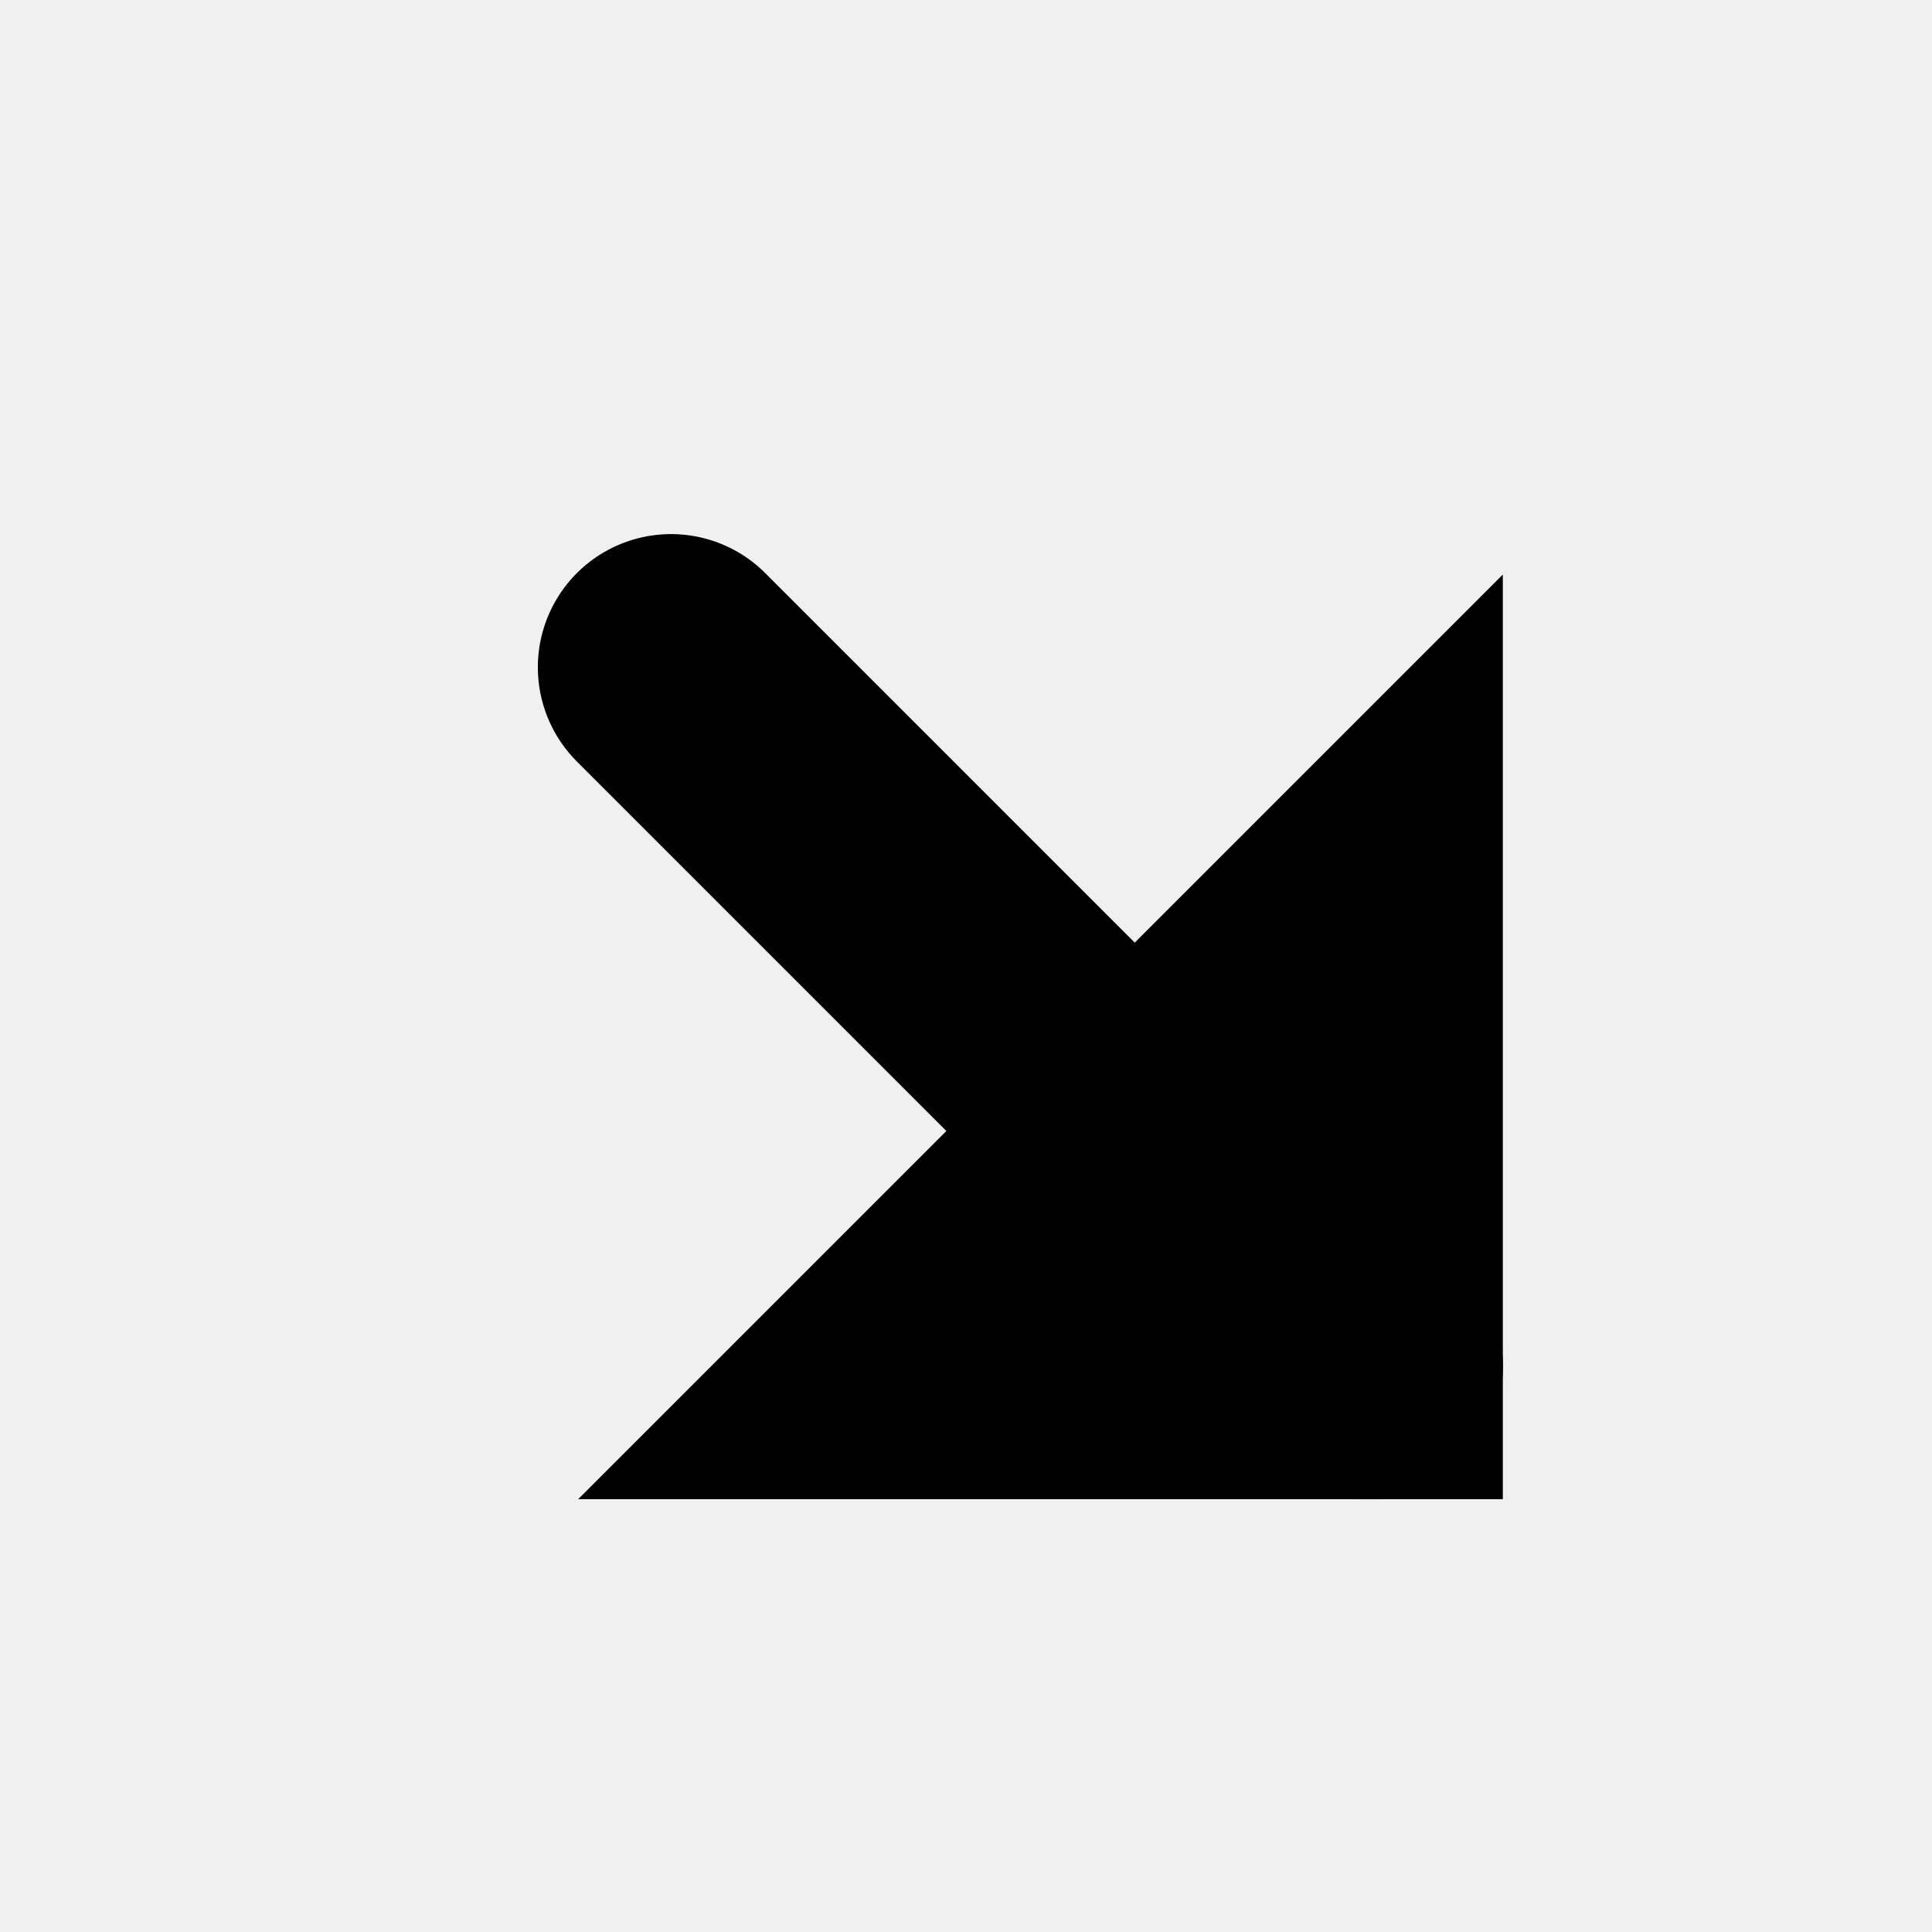
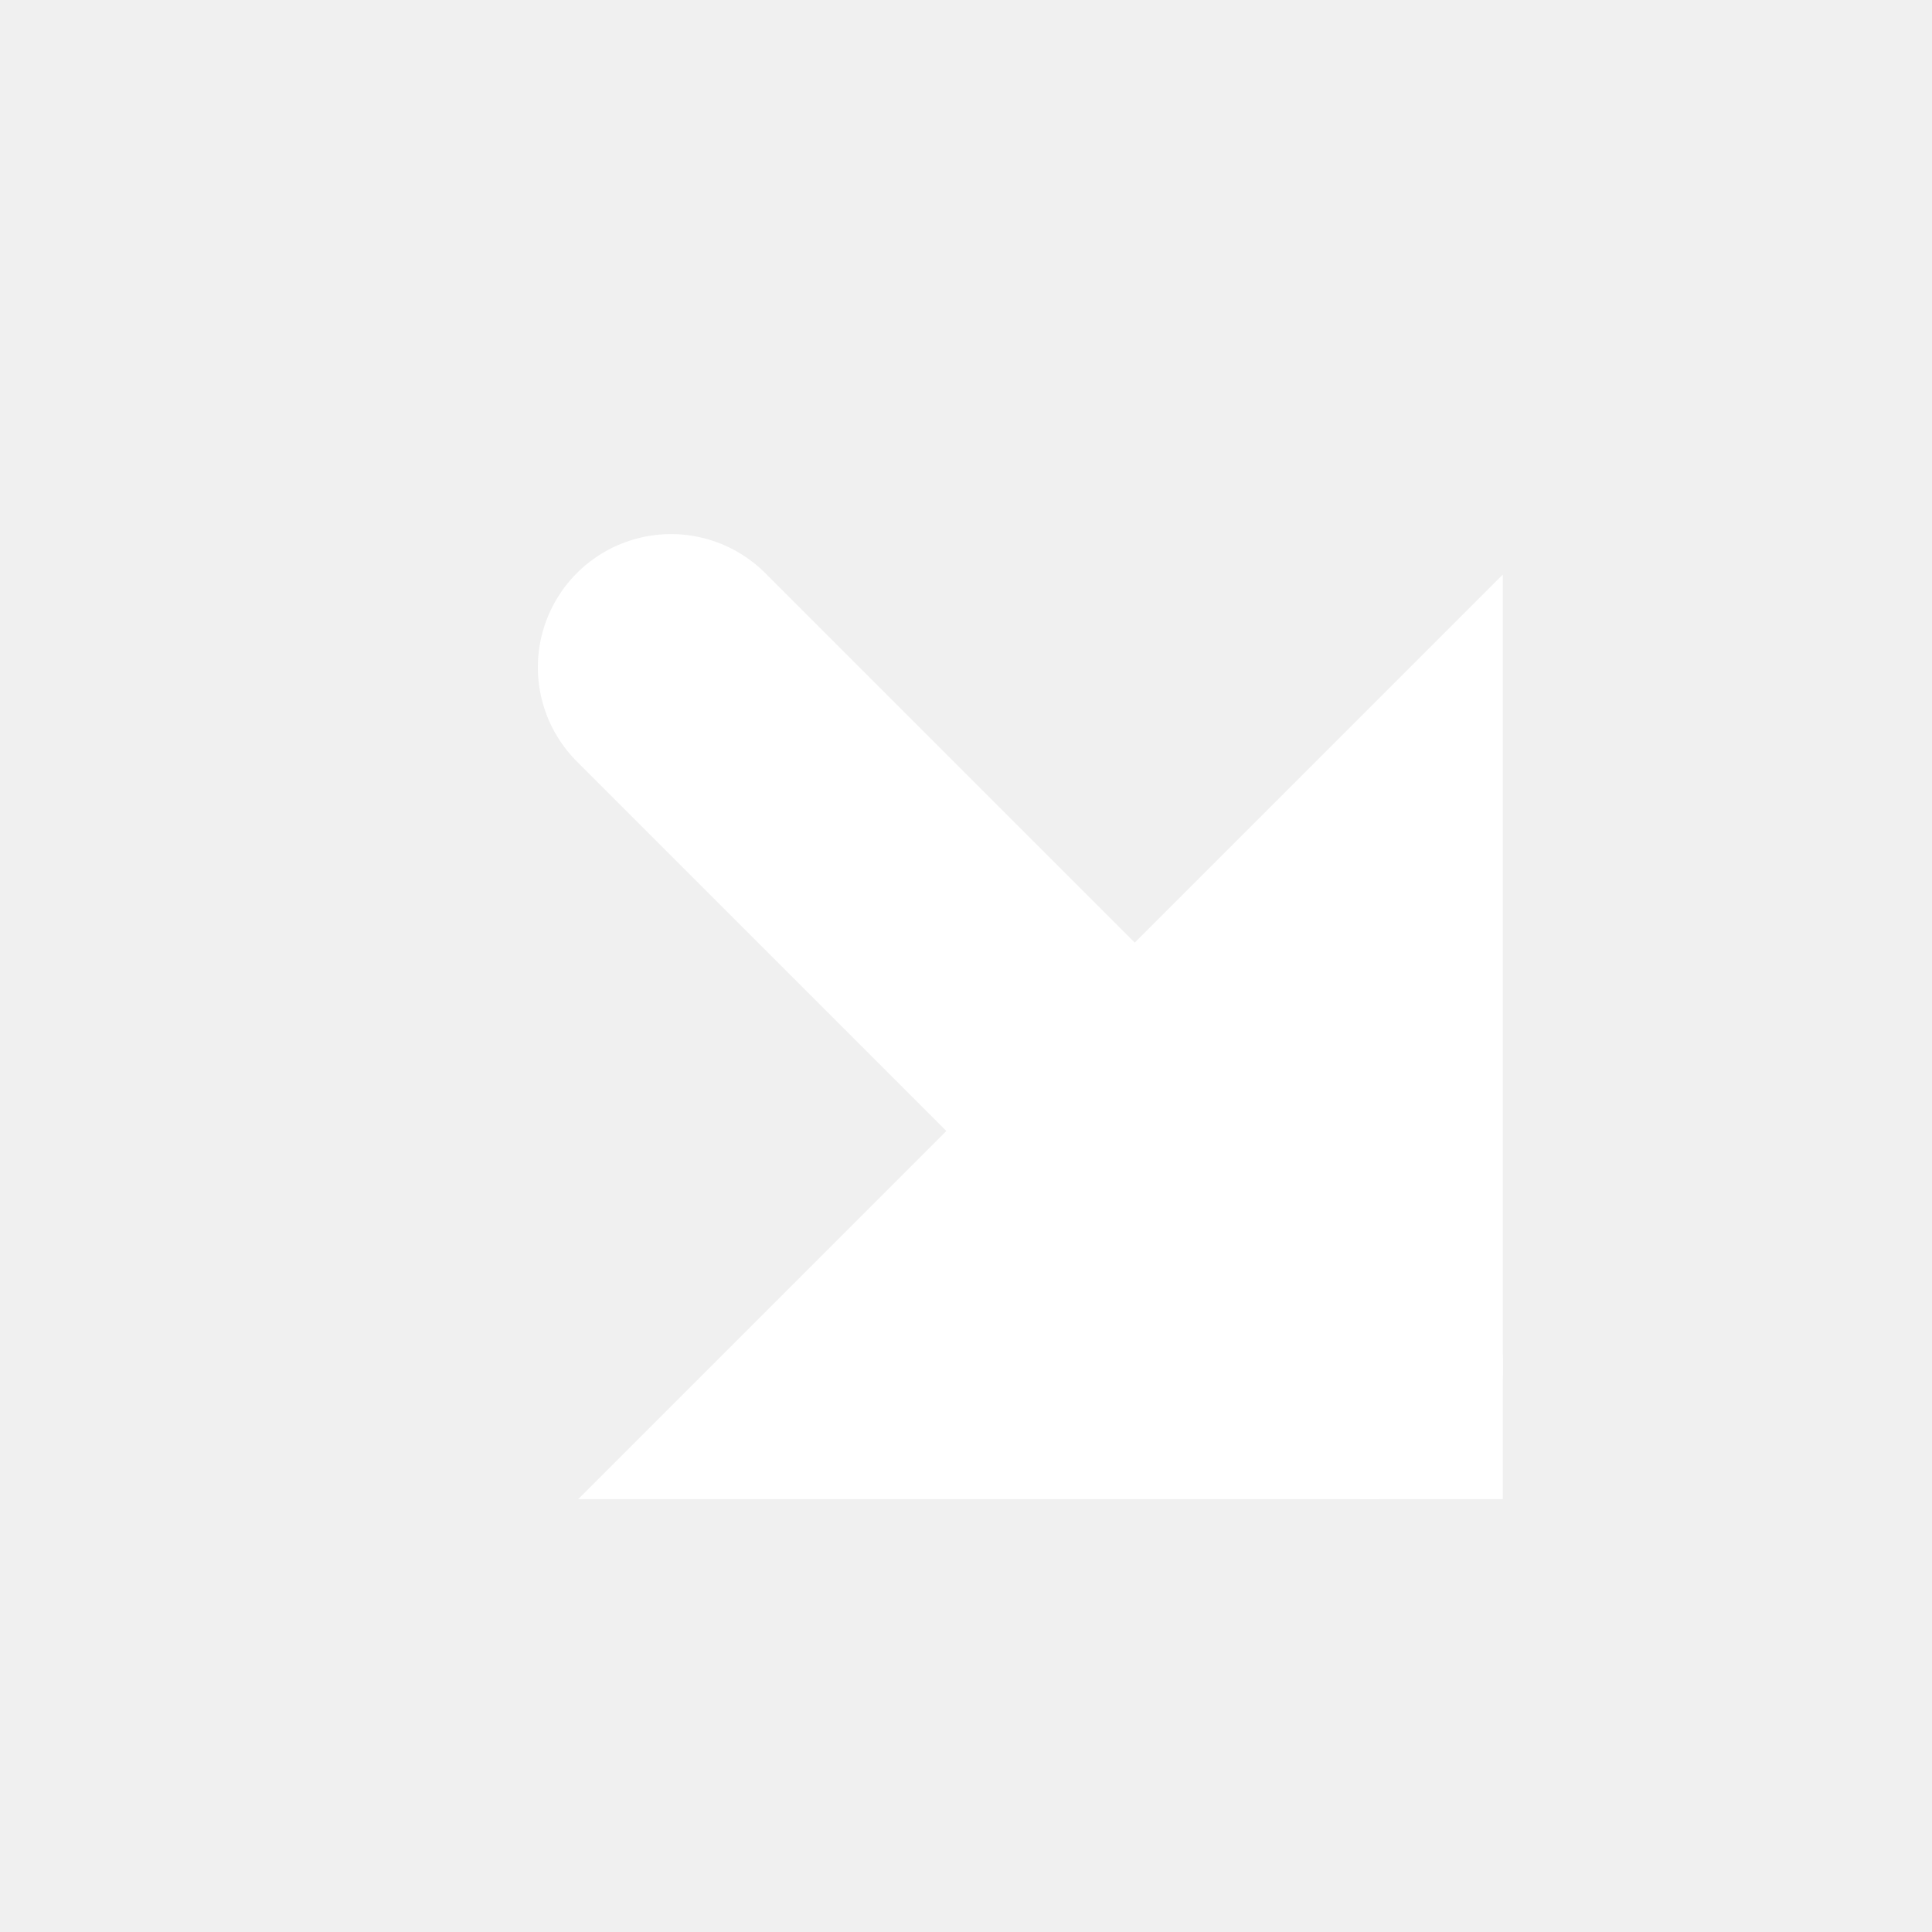
- <svg xmlns="http://www.w3.org/2000/svg" height="18" width="18">
-   <defs>
-     <marker orient="auto" overflow="visible">
-       <path d="M-2.6-2.828L-5.428 0-2.6 2.828.228 0-2.6-2.828z" fill-rule="evenodd" stroke="#000" stroke-width=".4pt" />
+ <svg xmlns="http://www.w3.org/2000/svg" height="18" width="18" version="1.1" id="svg52">
+   <defs id="defs46">
+     <marker orient="auto" overflow="visible" id="marker4">
+       <path d="M-2.6-2.828L-5.428 0-2.6 2.828.228 0-2.6-2.828z" fill-rule="evenodd" stroke="#000" stroke-width=".4pt" id="path2" />
    </marker>
-     <marker orient="auto" overflow="visible">
-       <g fill="none" stroke="#000" stroke-width=".8" stroke-linecap="round">
-         <path d="M4.566 4.75L-.652 0" />
-         <path d="M1.544 4.75L-3.674 0" />
-         <path d="M-1.566 4.75L-6.784 0" />
-         <path d="M4.566-5.013L-.652-.263" />
-         <path d="M1.544-5.013l-5.218 4.75" />
-         <path d="M-1.566-5.013l-5.218 4.75" />
+     <marker orient="auto" overflow="visible" id="marker20">
+       <g fill="none" stroke="#000" stroke-width=".8" stroke-linecap="round" id="g18">
+         <path d="M4.566 4.75L-.652 0" id="path6" />
+         <path d="M1.544 4.75L-3.674 0" id="path8" />
+         <path d="M-1.566 4.75L-6.784 0" id="path10" />
+         <path d="M4.566-5.013L-.652-.263" id="path12" />
+         <path d="M1.544-5.013l-5.218 4.75" id="path14" />
+         <path d="M-1.566-5.013l-5.218 4.75" id="path16" />
      </g>
    </marker>
-     <marker orient="auto" overflow="visible">
-       <path d="M-5.6-5.657L-11.257 0-5.6 5.657.057 0-5.6-5.657z" fill-rule="evenodd" stroke="#000" stroke-width=".8pt" />
+     <marker orient="auto" overflow="visible" id="marker24">
+       <path d="M-5.6-5.657L-11.257 0-5.6 5.657.057 0-5.6-5.657z" fill-rule="evenodd" stroke="#000" stroke-width=".8pt" id="path22" />
    </marker>
-     <marker orient="auto" overflow="visible">
-       <path d="M4.616 0l-6.92 4v-8l6.92 4z" fill-rule="evenodd" stroke="#000" stroke-width=".8pt" />
+     <marker orient="auto" overflow="visible" id="marker28">
+       <path d="M4.616 0l-6.92 4v-8l6.92 4z" fill-rule="evenodd" stroke="#000" stroke-width=".8pt" id="path26" />
    </marker>
-     <marker orient="auto" overflow="visible">
-       <path d="M-10.69-4.437L1.328-.017l-12.018 4.42c1.92-2.61 1.91-6.18 0-8.84z" font-size="12" fill-rule="evenodd" stroke-width=".688" stroke-linejoin="round" />
+     <marker orient="auto" overflow="visible" id="marker32">
+       <path d="M-10.69-4.437L1.328-.017l-12.018 4.42c1.92-2.61 1.91-6.18 0-8.84z" font-size="12" fill-rule="evenodd" stroke-width=".688" stroke-linejoin="round" id="path30" />
    </marker>
-     <marker orient="auto" overflow="visible">
-       <path d="M-4.616 0l6.92-4v8l-6.92-4z" fill-rule="evenodd" stroke="#000" stroke-width=".8pt" />
+     <marker orient="auto" overflow="visible" id="marker36">
+       <path d="M-4.616 0l6.92-4v8l-6.92-4z" fill-rule="evenodd" stroke="#000" stroke-width=".8pt" id="path34" />
    </marker>
-     <marker orient="auto" overflow="visible">
-       <path d="M10 0l4-4L0 0l14 4-4-4z" fill-rule="evenodd" stroke="#000" stroke-width=".8pt" />
+     <marker orient="auto" overflow="visible" id="marker40">
+       <path d="M10 0l4-4L0 0l14 4-4-4z" fill-rule="evenodd" stroke="#000" stroke-width=".8pt" id="path38" />
    </marker>
-     <marker orient="auto" overflow="visible">
-       <path d="M10.69 4.437L-1.328.017l12.018-4.42c-1.92 2.61-1.91 6.18 0 8.84z" font-size="12" fill-rule="evenodd" stroke-width=".688" stroke-linejoin="round" />
+     <marker orient="auto" overflow="visible" id="marker44">
+       <path d="M10.69 4.437L-1.328.017l12.018-4.42c-1.92 2.61-1.91 6.18 0 8.84z" font-size="12" fill-rule="evenodd" stroke-width=".688" stroke-linejoin="round" id="path42" />
    </marker>
  </defs>
-   <path d="M13.18 13.146v-5.81l-5.81 5.81h5.81z" stroke="#000" stroke-width="1.643" />
-   <path d="M12.762 12.727l-6.51-6.51" fill="none" stroke="#000" stroke-width="2.482" stroke-linecap="round" />
+   <path d="M13.18 13.146v-5.81l-5.81 5.81h5.81z" id="path48" style="stroke:#ffffff;fill:#ffffff" stroke-width="1.643" stroke="#000" />
+   <path d="M12.762 12.727l-6.51-6.51" id="path50" style="stroke:#ffffff;fill:none" stroke-linecap="round" stroke-width="2.482" stroke="#000" fill="none" />
</svg>
